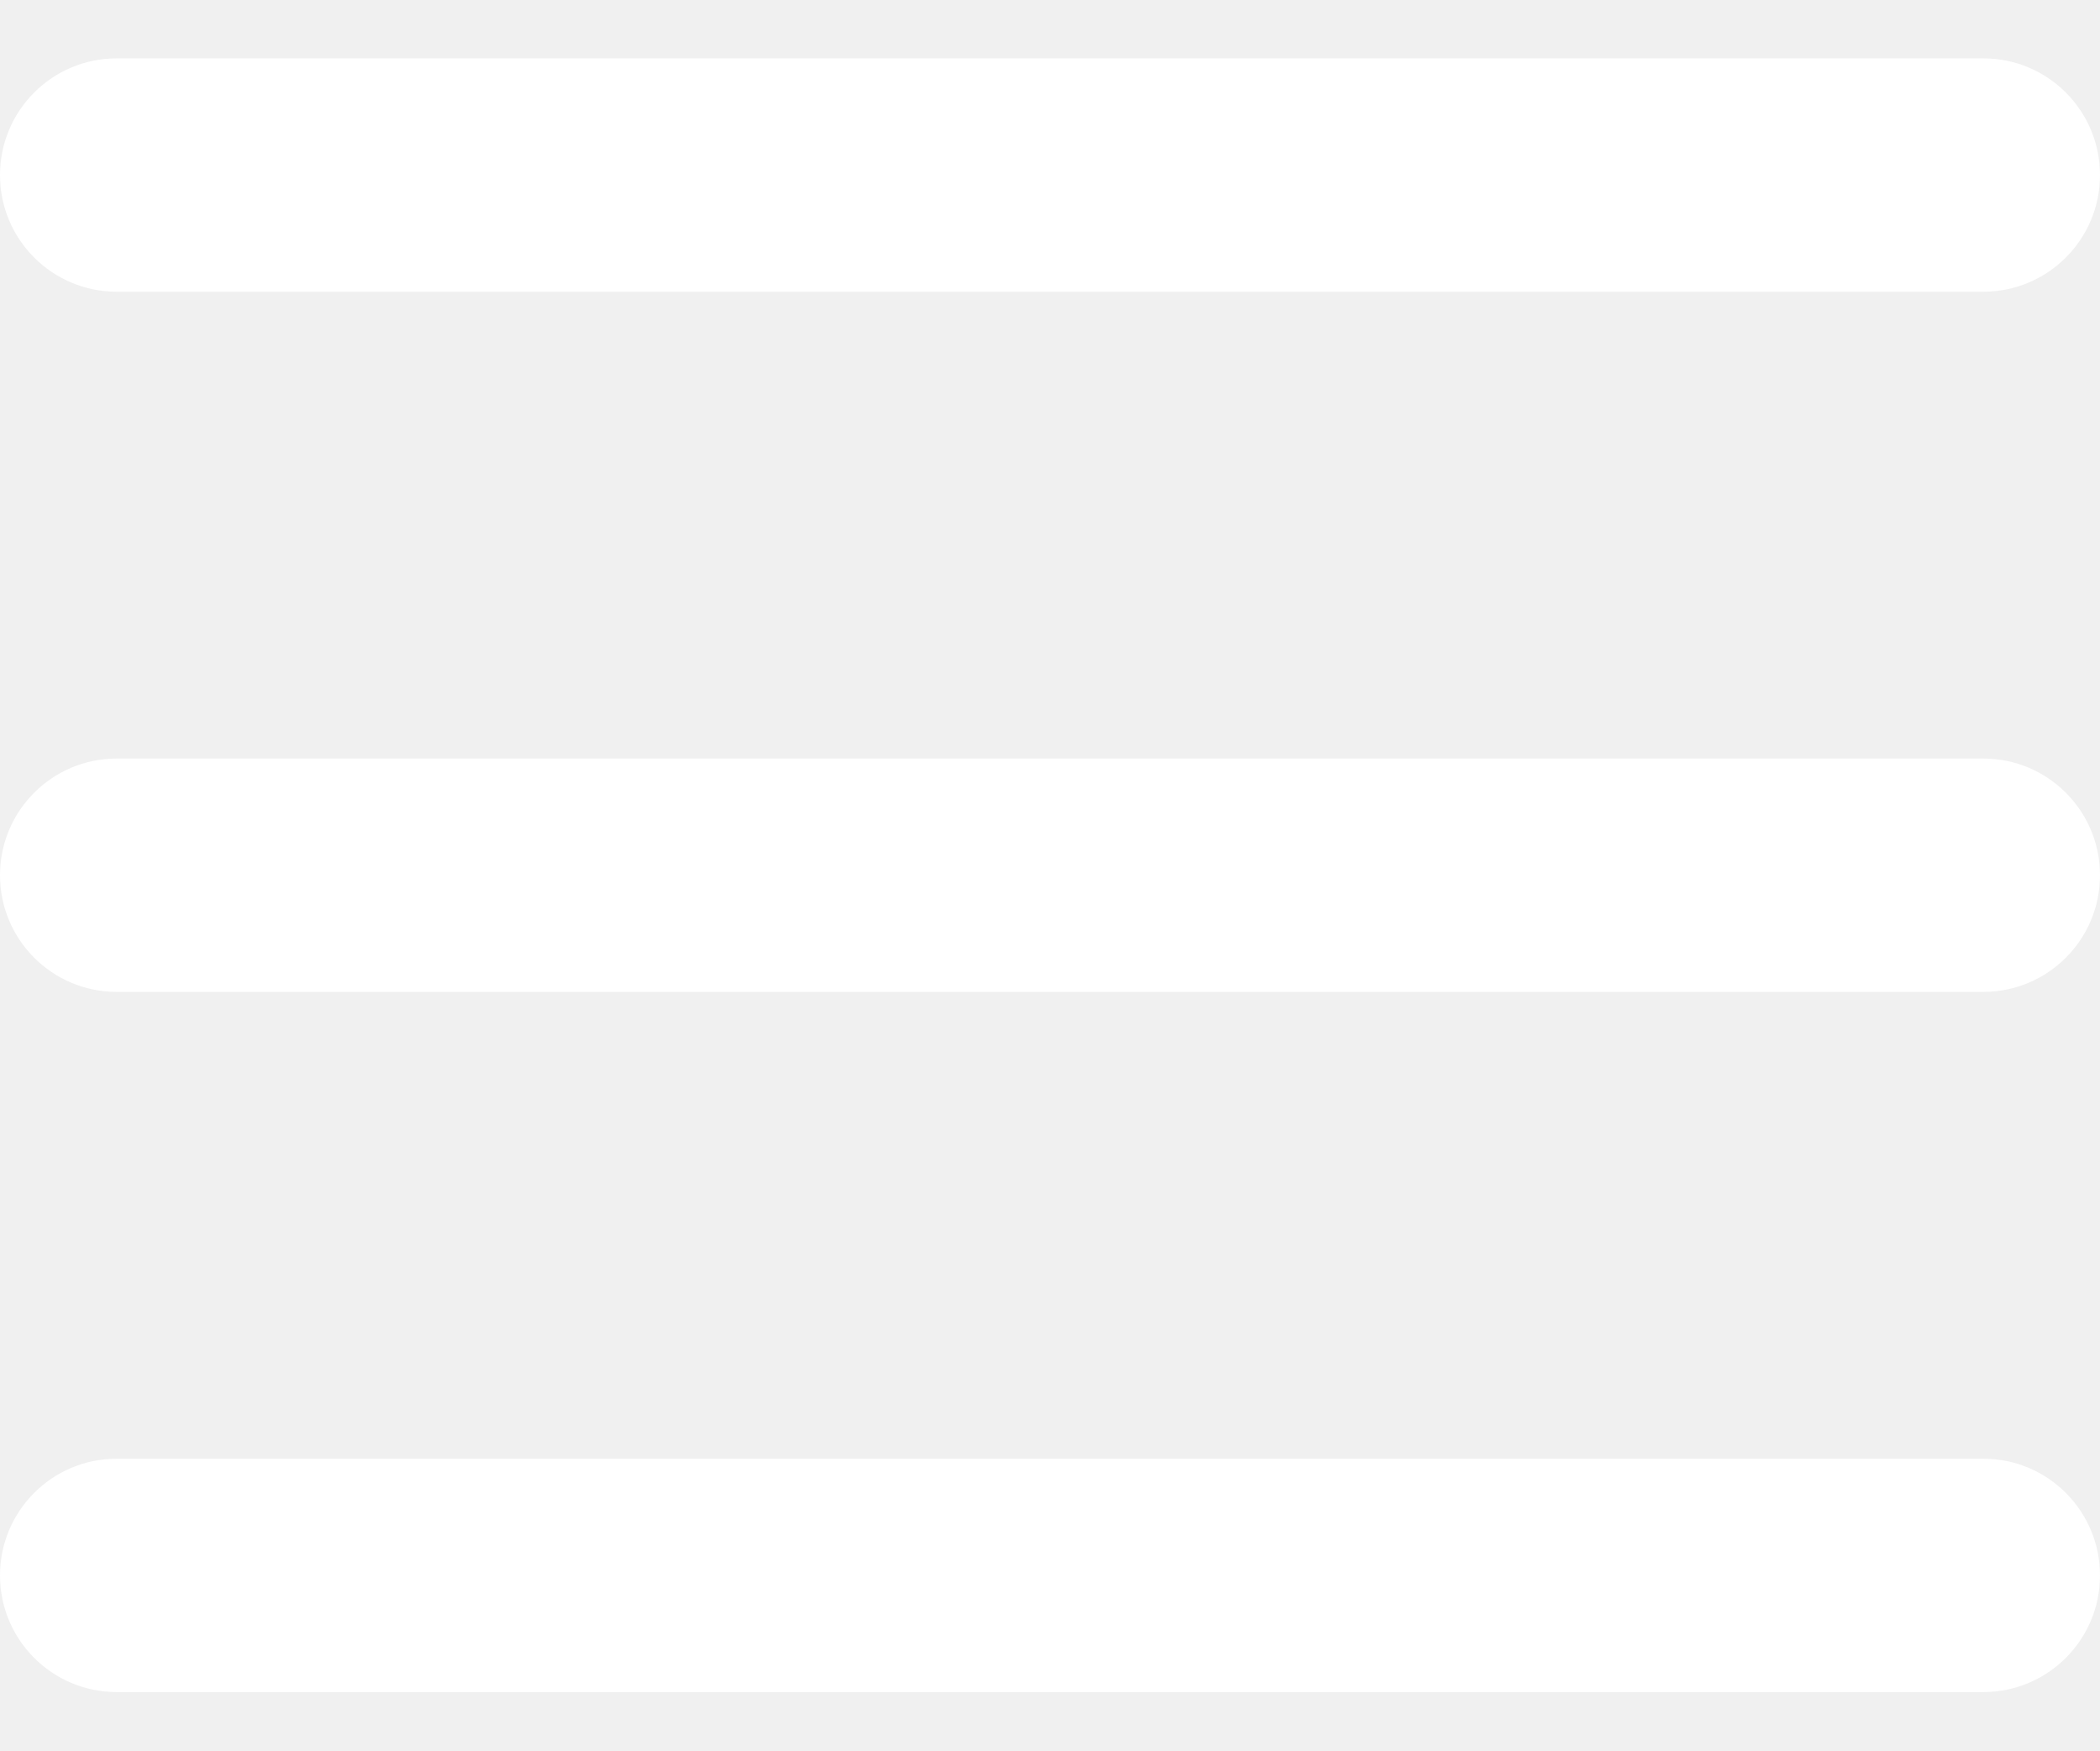
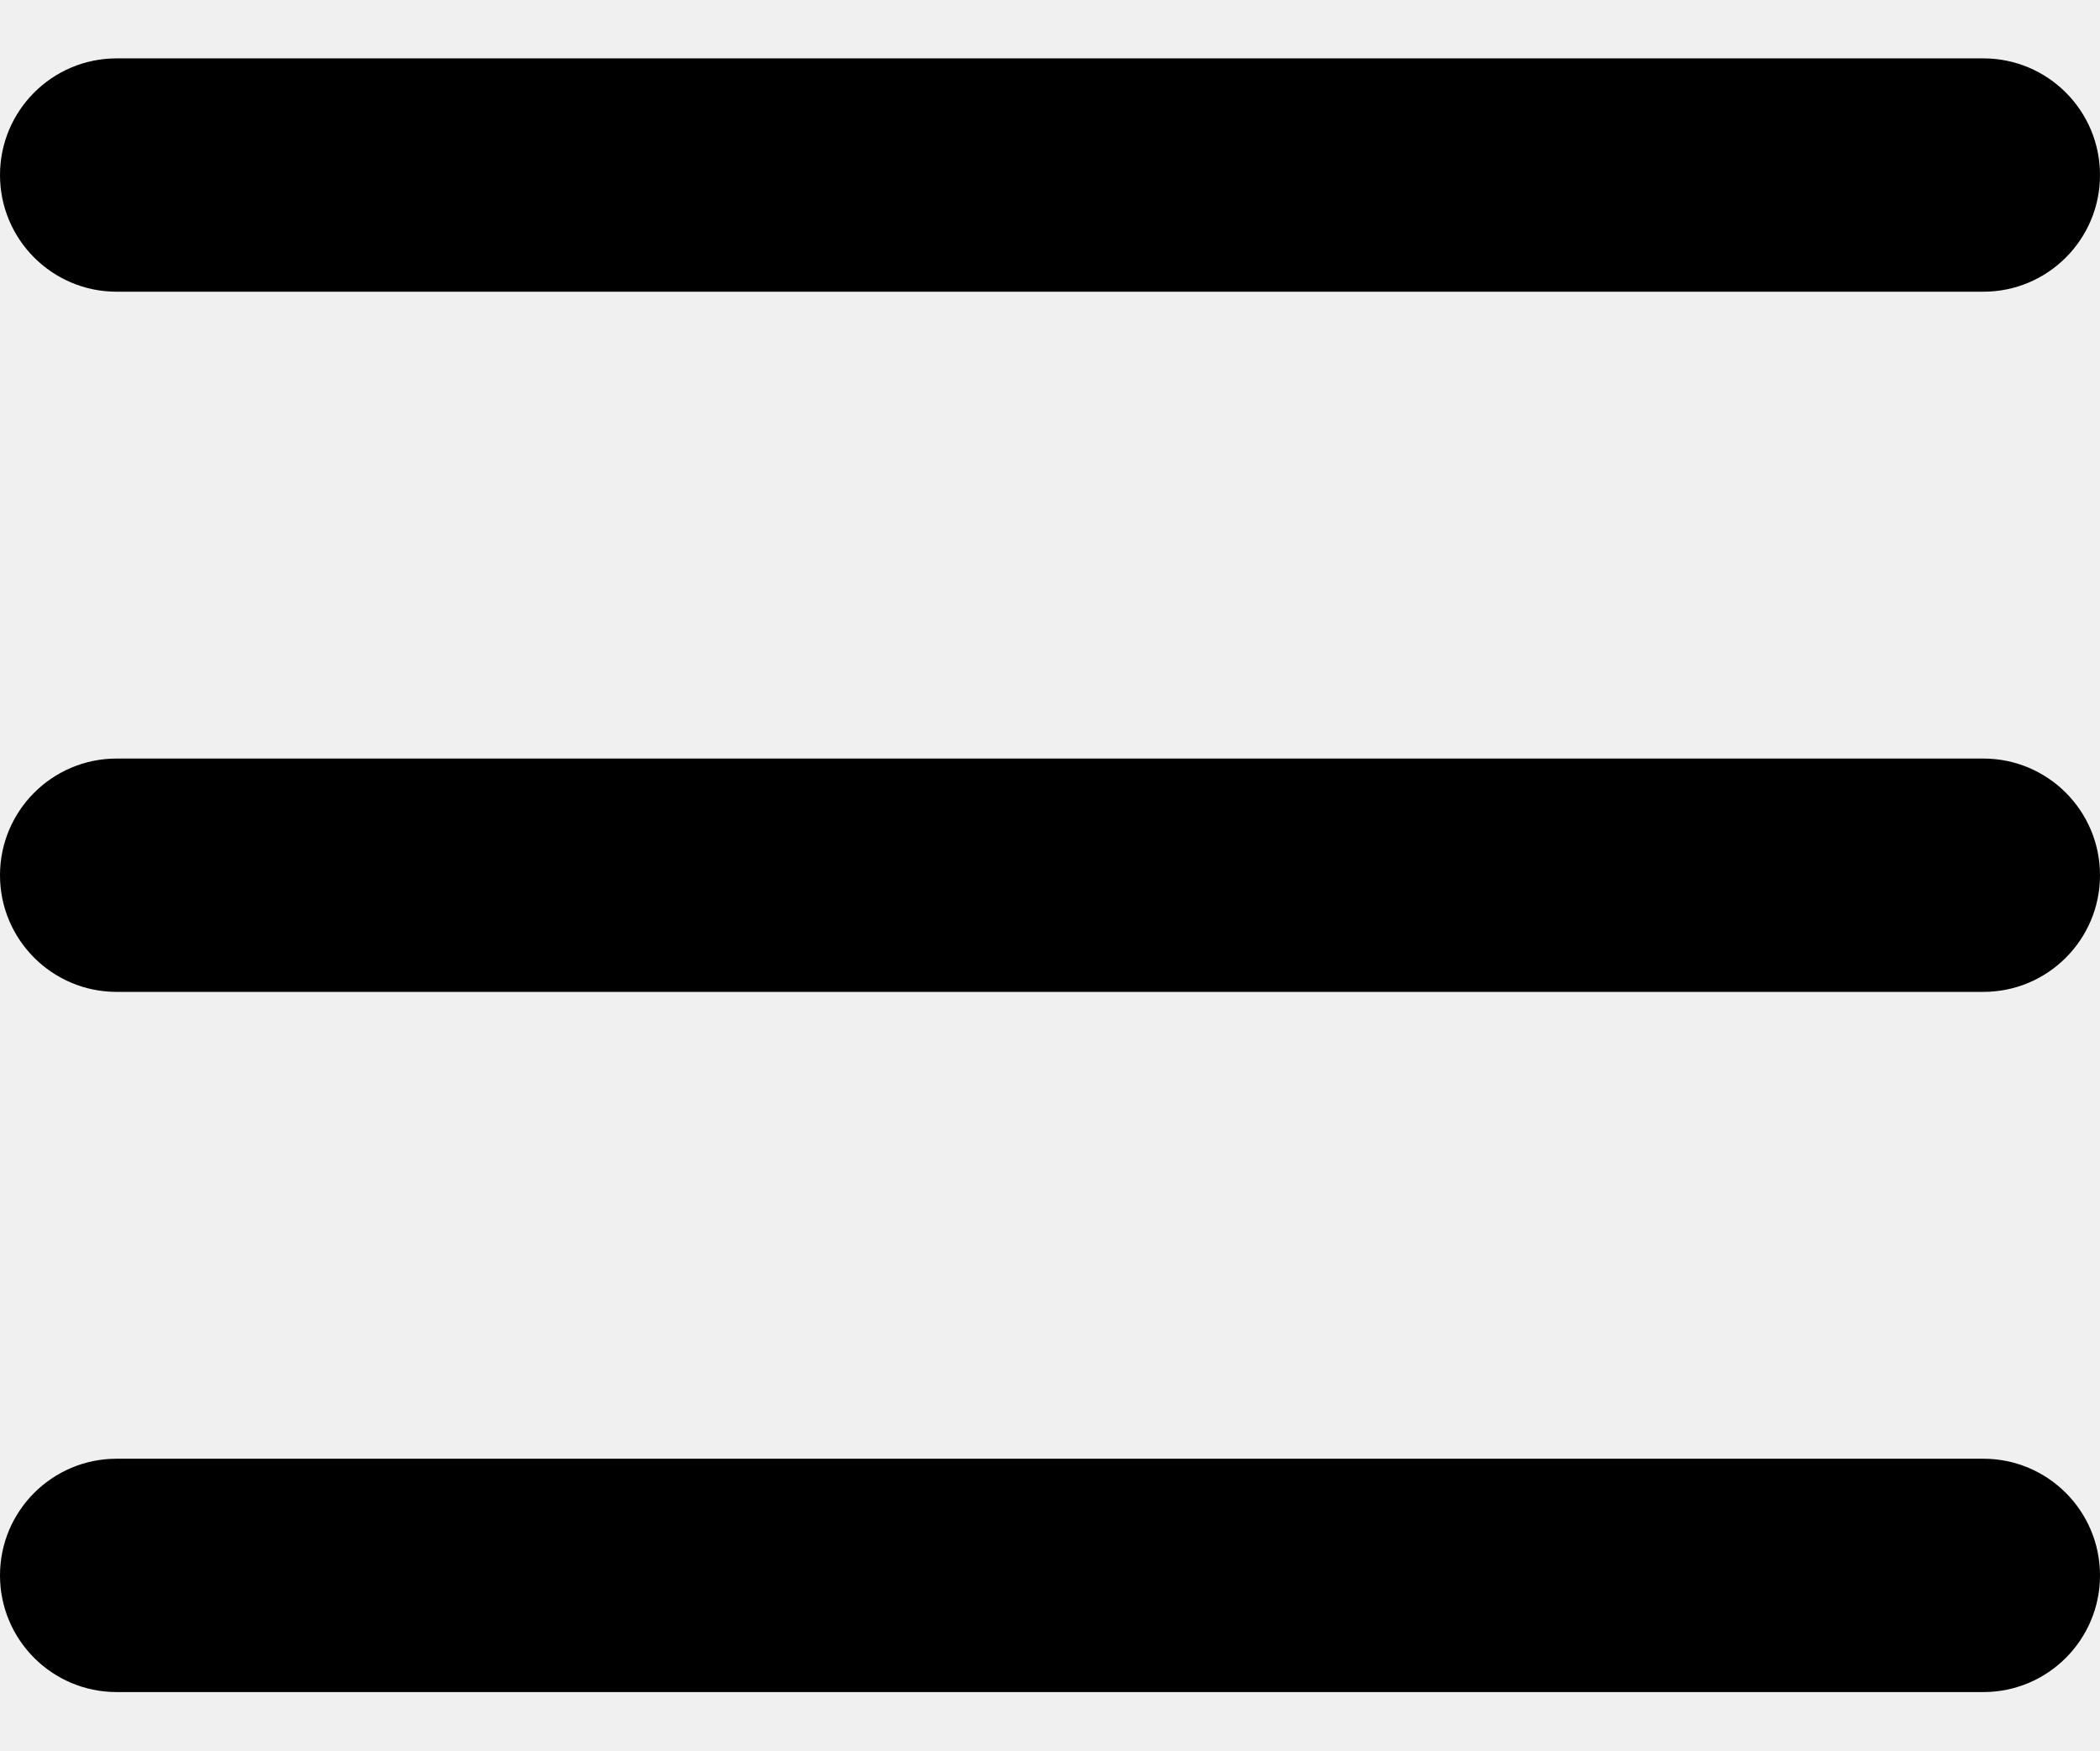
<svg xmlns="http://www.w3.org/2000/svg" width="24" height="20" viewBox="0 0 24 20" fill="none">
-   <path fill-rule="evenodd" clip-rule="evenodd" d="M0 2C0 1.264 0.597 0.667 1.333 0.667H22.667C23.403 0.667 24 1.264 24 2C24 2.736 23.403 3.333 22.667 3.333H1.333C0.597 3.333 0 2.736 0 2ZM0 10C0 9.264 0.597 8.667 1.333 8.667H22.667C23.403 8.667 24 9.264 24 10C24 10.736 23.403 11.333 22.667 11.333H1.333C0.597 11.333 0 10.736 0 10ZM0 18C0 17.264 0.597 16.667 1.333 16.667H22.667C23.403 16.667 24 17.264 24 18C24 18.736 23.403 19.333 22.667 19.333H1.333C0.597 19.333 0 18.736 0 18Z" fill="white" />
+   <path fill-rule="evenodd" clip-rule="evenodd" d="M0 2C0 1.264 0.597 0.667 1.333 0.667H22.667C23.403 0.667 24 1.264 24 2C24 2.736 23.403 3.333 22.667 3.333H1.333C0.597 3.333 0 2.736 0 2ZM0 10C0 9.264 0.597 8.667 1.333 8.667H22.667C23.403 8.667 24 9.264 24 10C24 10.736 23.403 11.333 22.667 11.333H1.333C0.597 11.333 0 10.736 0 10ZM0 18C0 17.264 0.597 16.667 1.333 16.667H22.667C23.403 16.667 24 17.264 24 18C24 18.736 23.403 19.333 22.667 19.333H1.333C0.597 19.333 0 18.736 0 18Z" fill="black" />
</svg>
